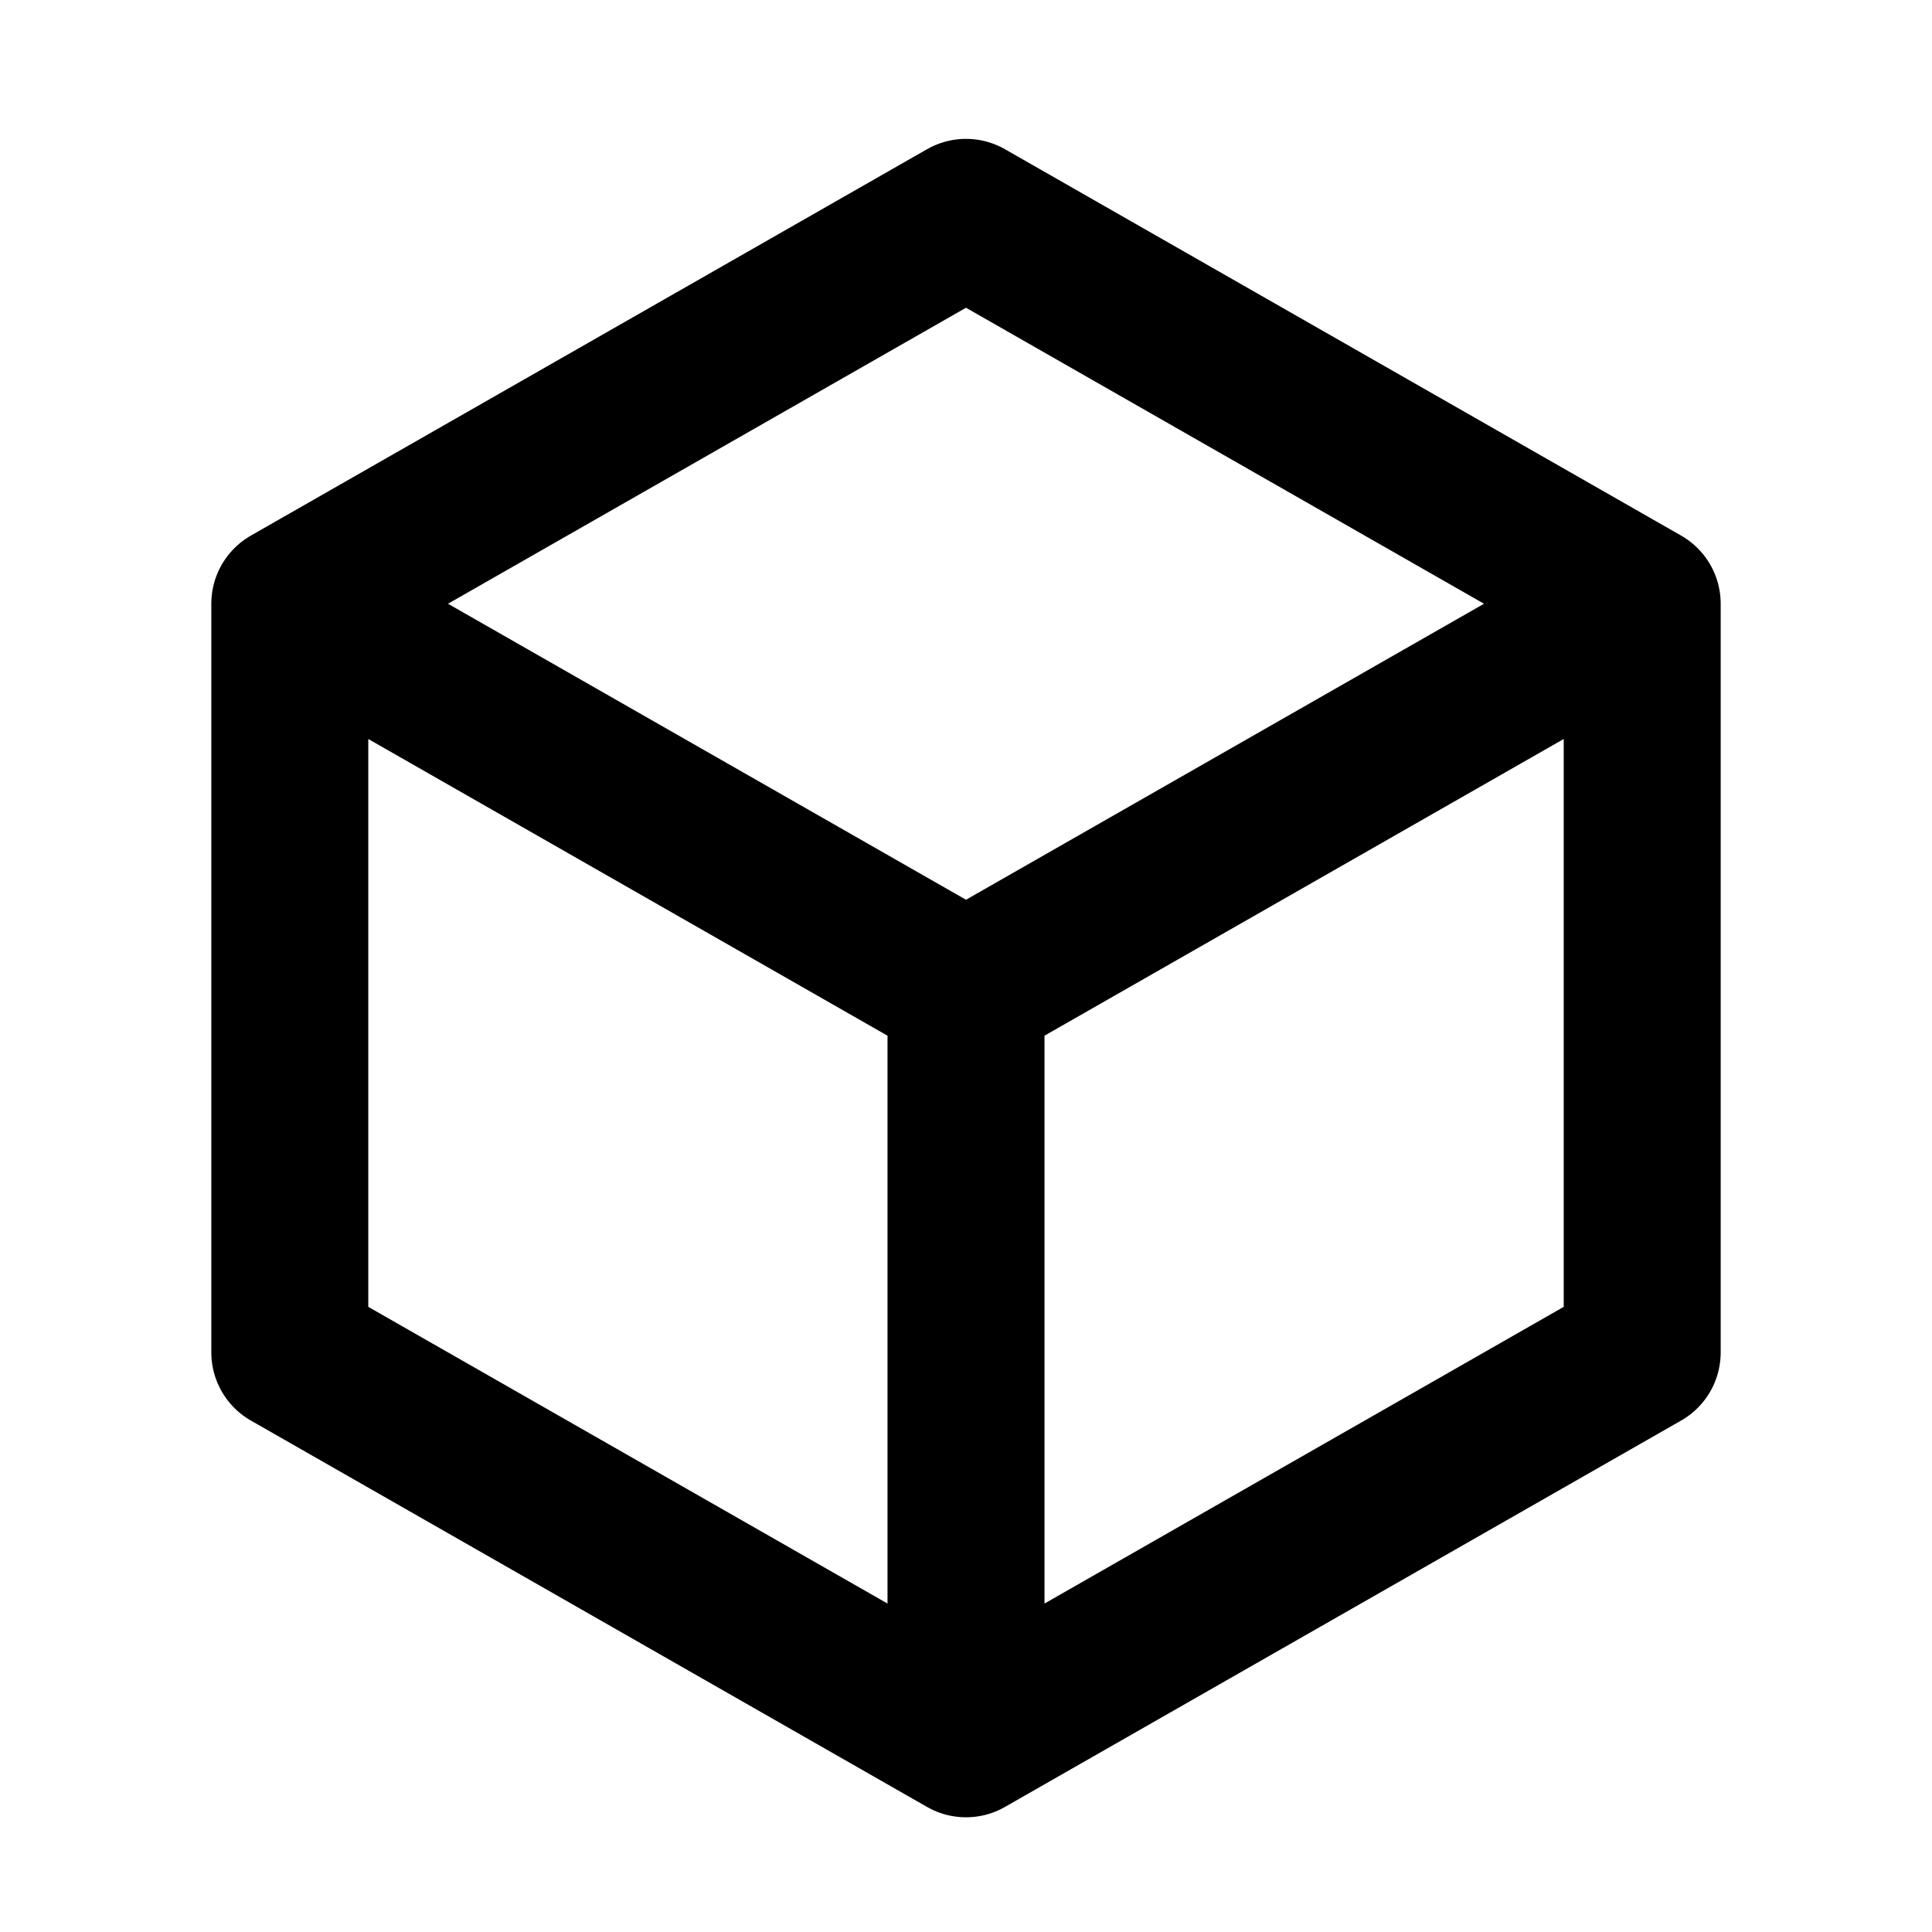
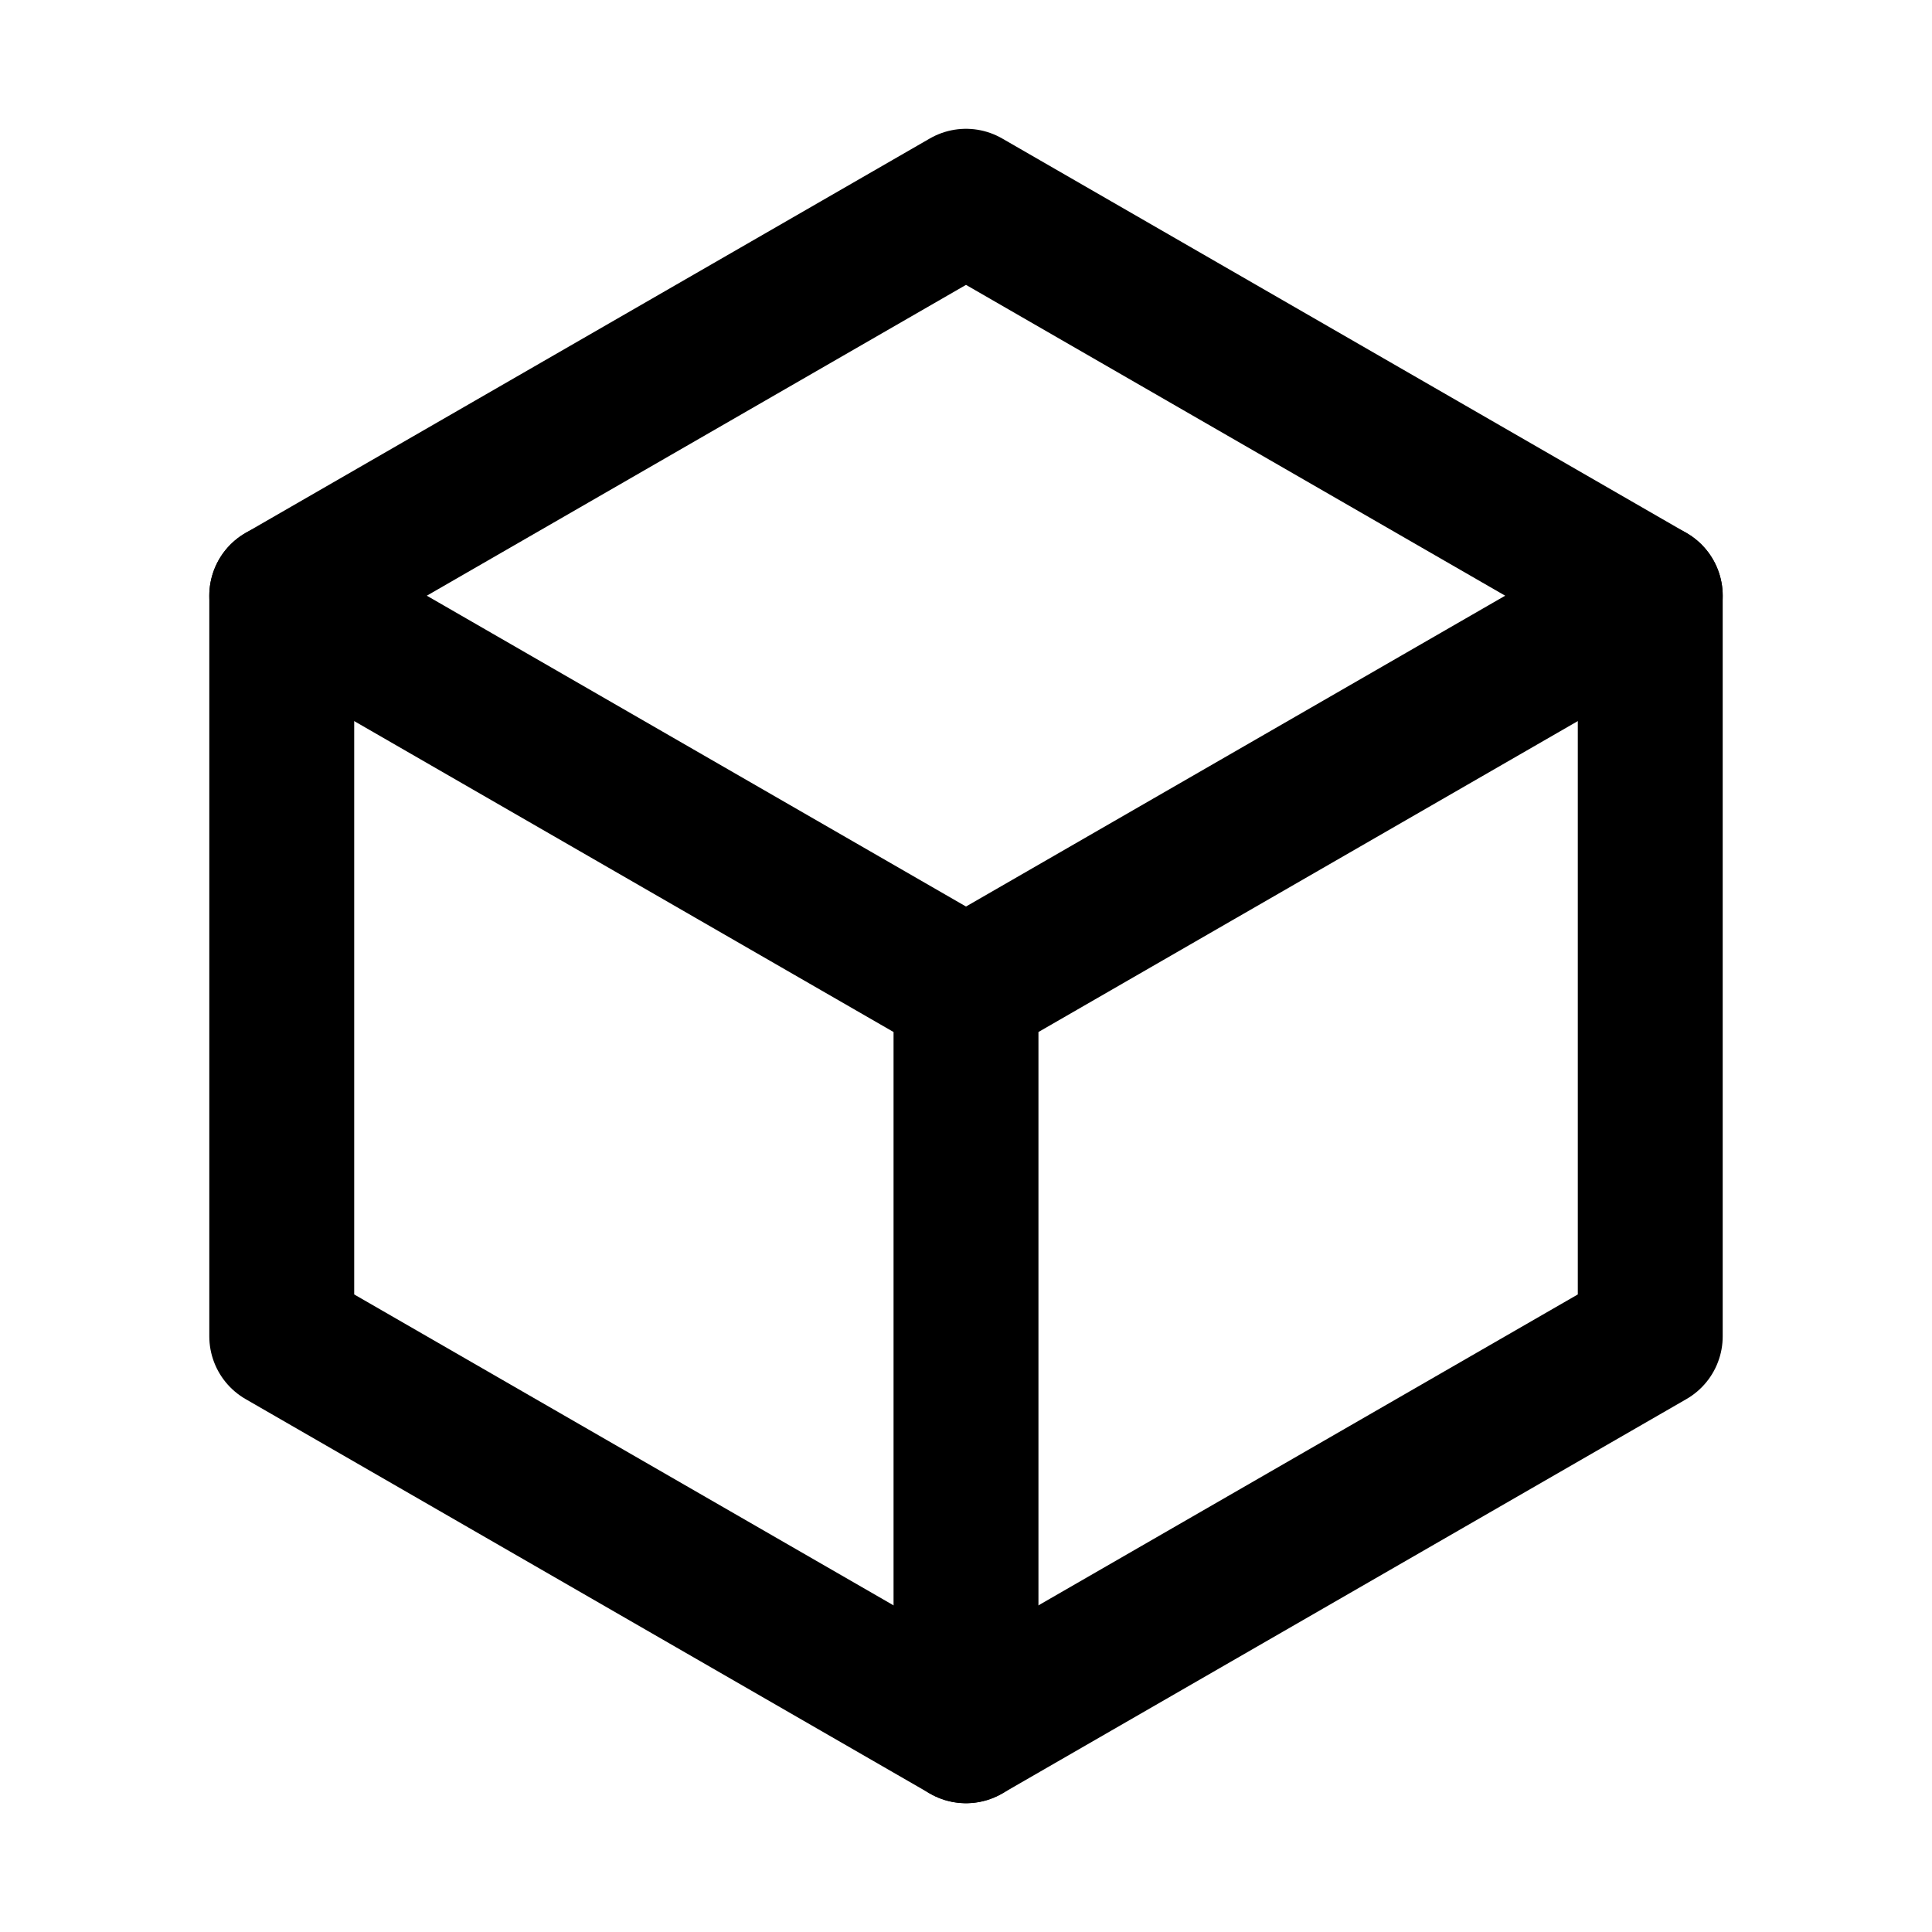
- <svg xmlns="http://www.w3.org/2000/svg" viewBox="0 0 16 16" fill="currentColor">
-   <path d="M8 1.8 13.6 5v6.2L8 14.4 2.4 11.2V5Z M2.4 5 8 8.2 13.6 5 M8 8.2v6.2" fill="none" stroke="currentColor" stroke-width="1.3" stroke-linejoin="round" />
+ <svg xmlns="http://www.w3.org/2000/svg" viewBox="0 0 24 24" fill="none" stroke="currentColor" stroke-width="1.8" stroke-linecap="round" stroke-linejoin="round">
+   <path d="M12 2.5 20.5 7.4v9.2L12 21.5l-8.5-4.9V7.4Z" />
+   <path d="M3.5 7.4 12 12.3l8.5-4.9M12 12.3v9.2" />
</svg>
